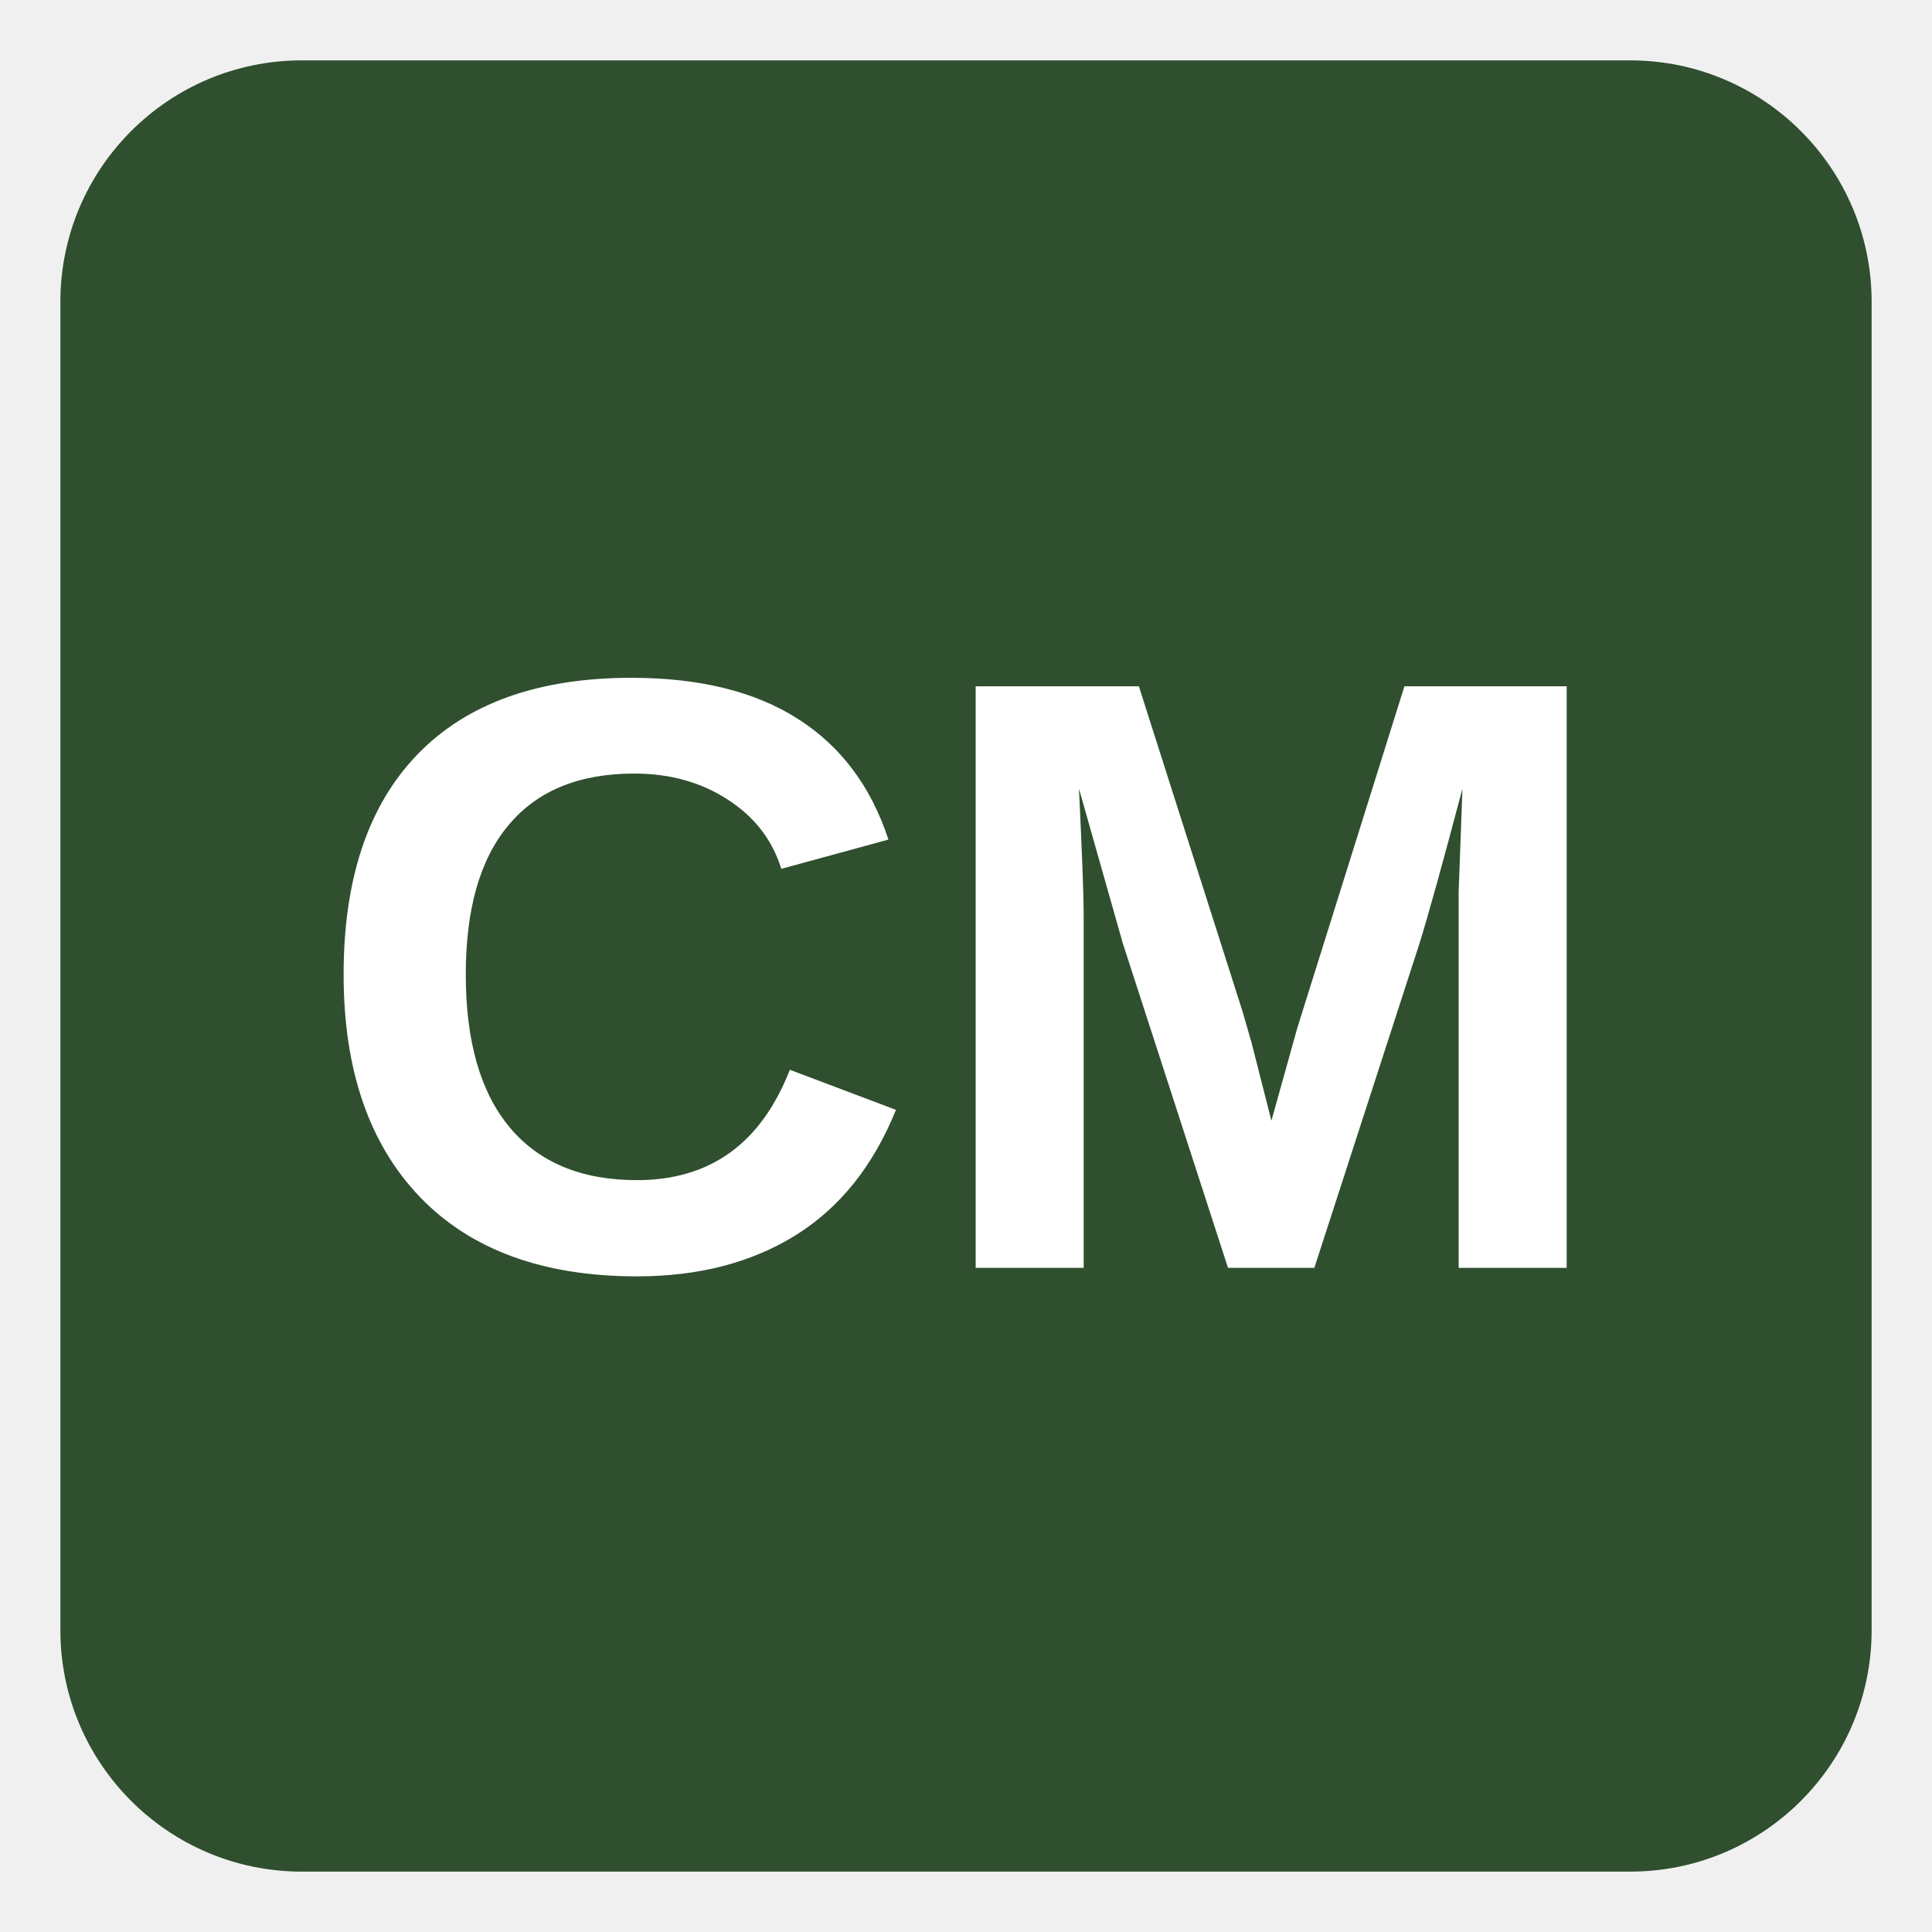
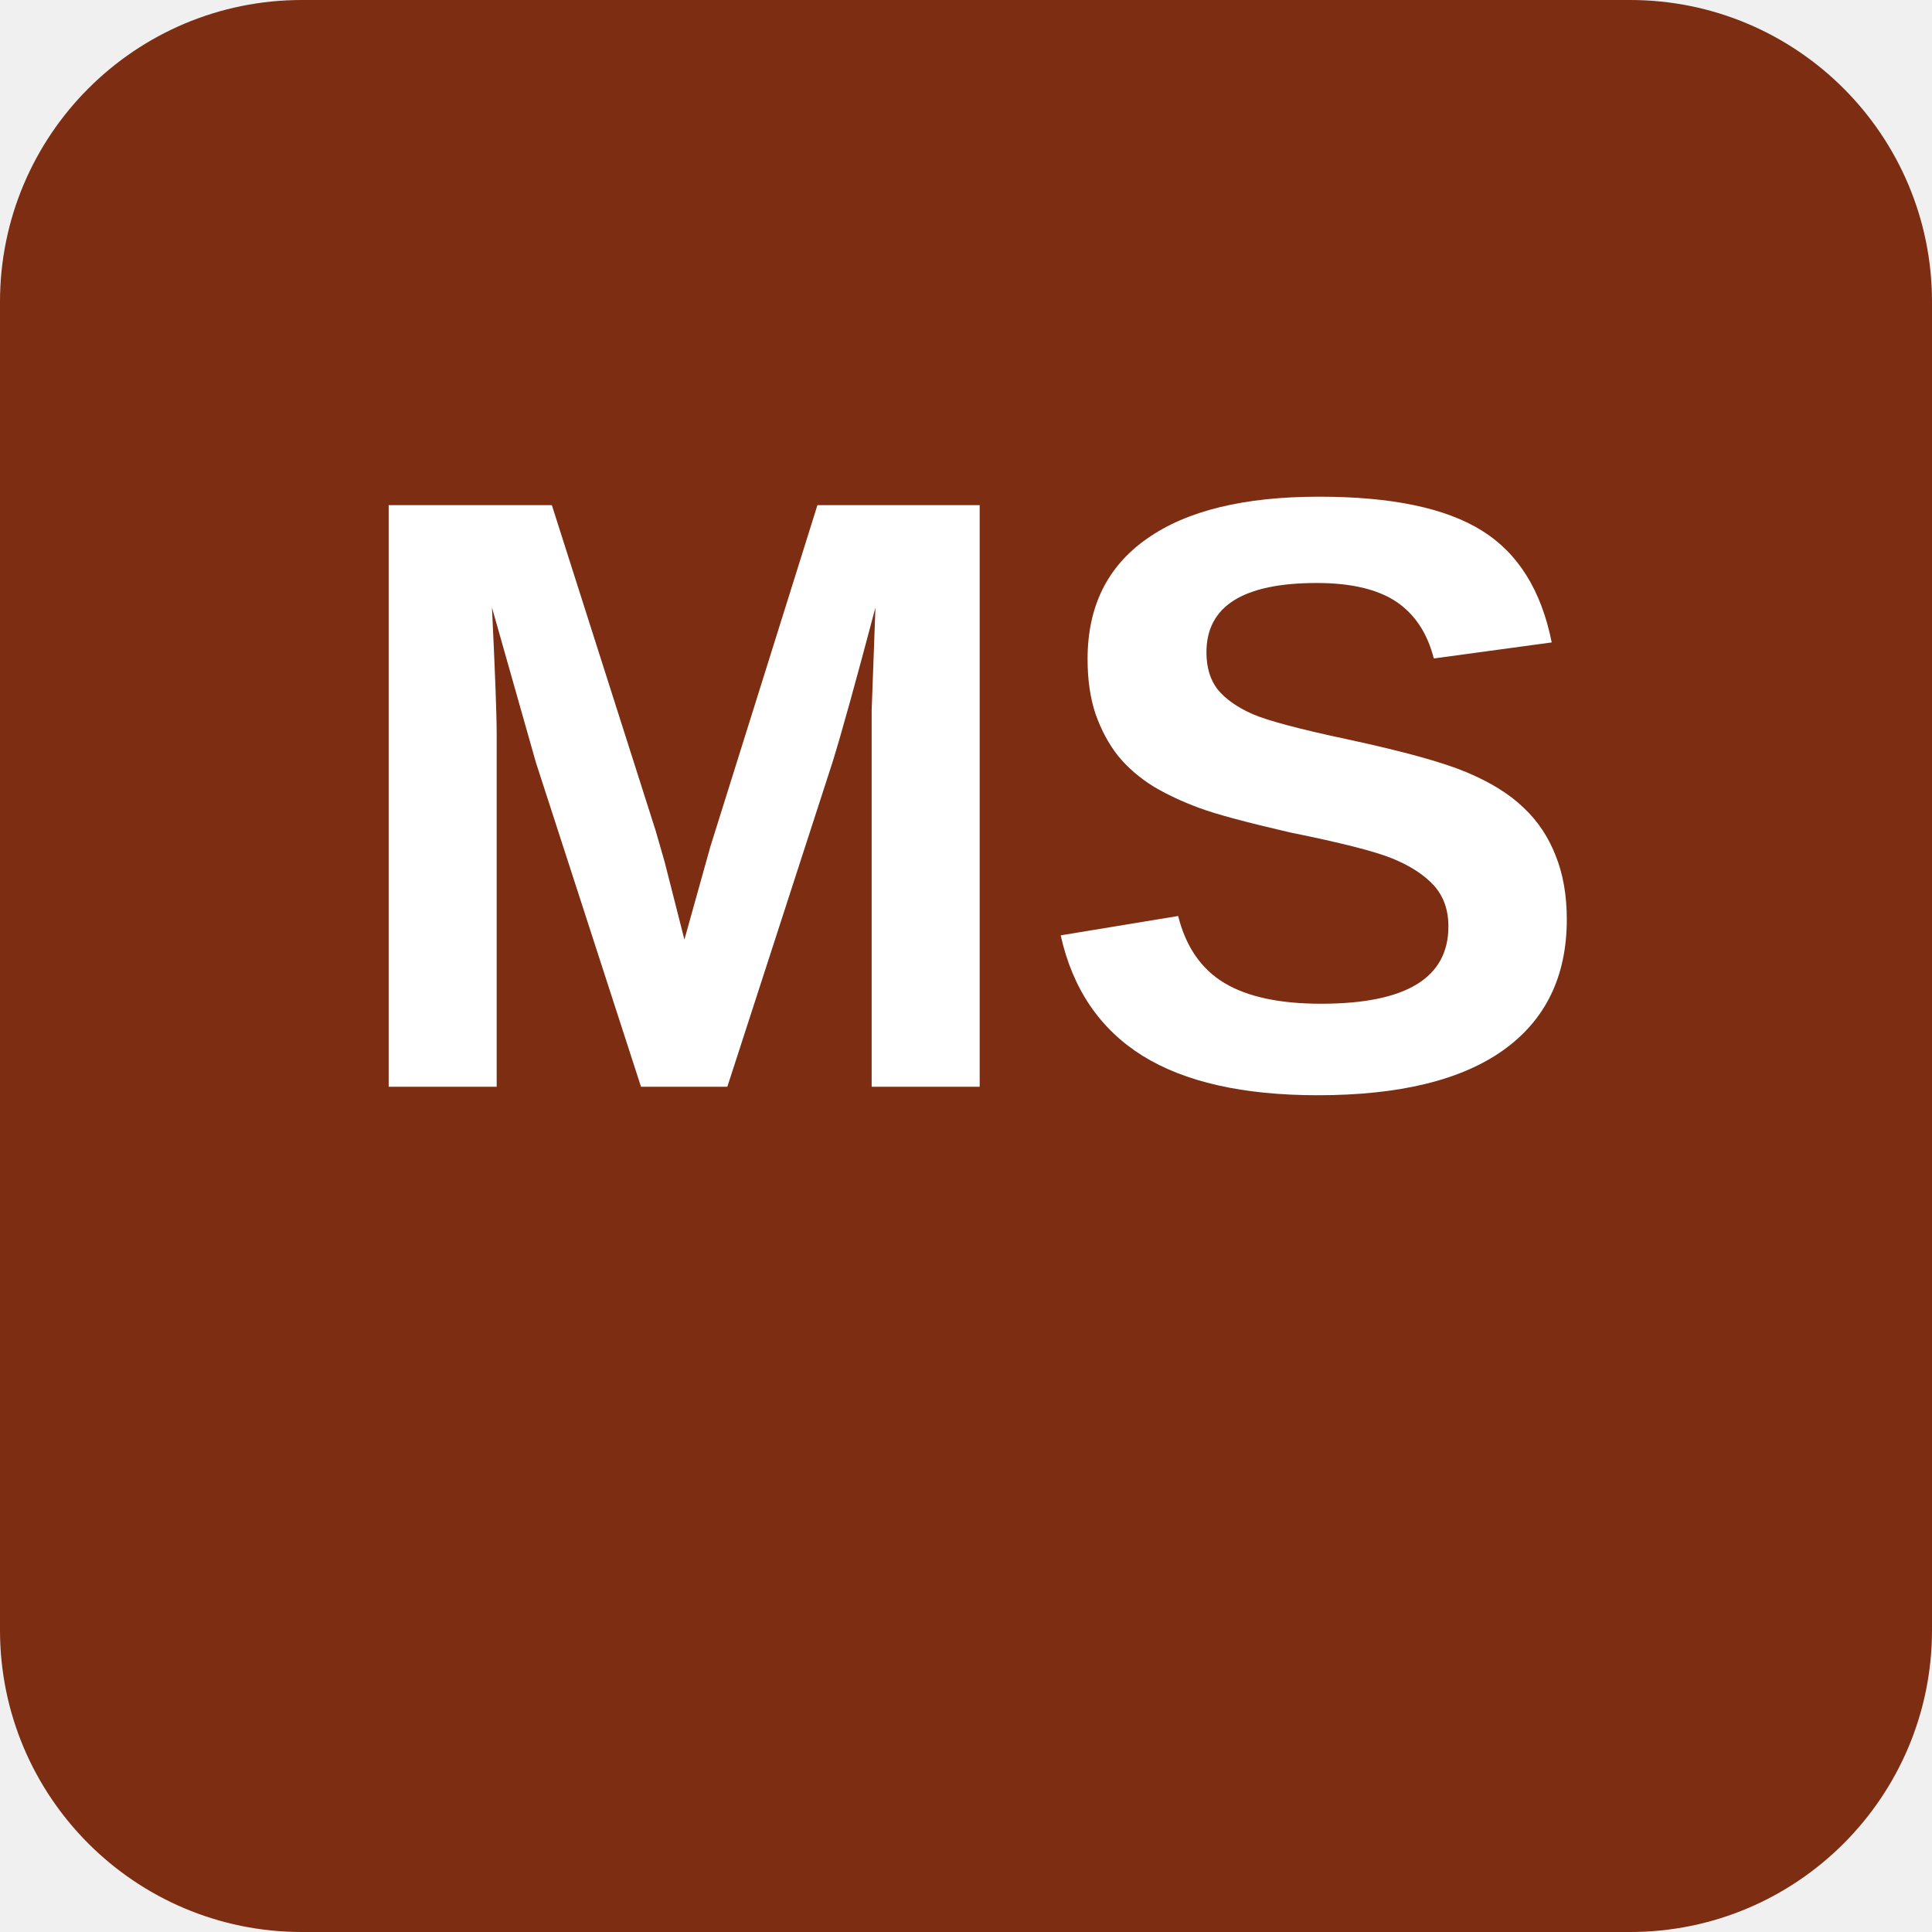
<svg xmlns="http://www.w3.org/2000/svg" viewBox="0 0 64 64" width="64" height="64">
-   <rect x="2" y="2" width="60" height="60" rx="8" fill="#2F4F2F" />
-   <text x="32" y="42" text-anchor="middle" font-family="Arial,sans-serif" font-size="28" font-weight="700" fill="white">CM</text>
+   <rect width="64" height="64" rx="10" fill="#7C2D12" />
+   <text x="32" y="36" font-family="Arial,Helvetica,sans-serif" font-size="28" font-weight="700" text-anchor="middle" fill="#FFFFFF">MS</text>
</svg>
